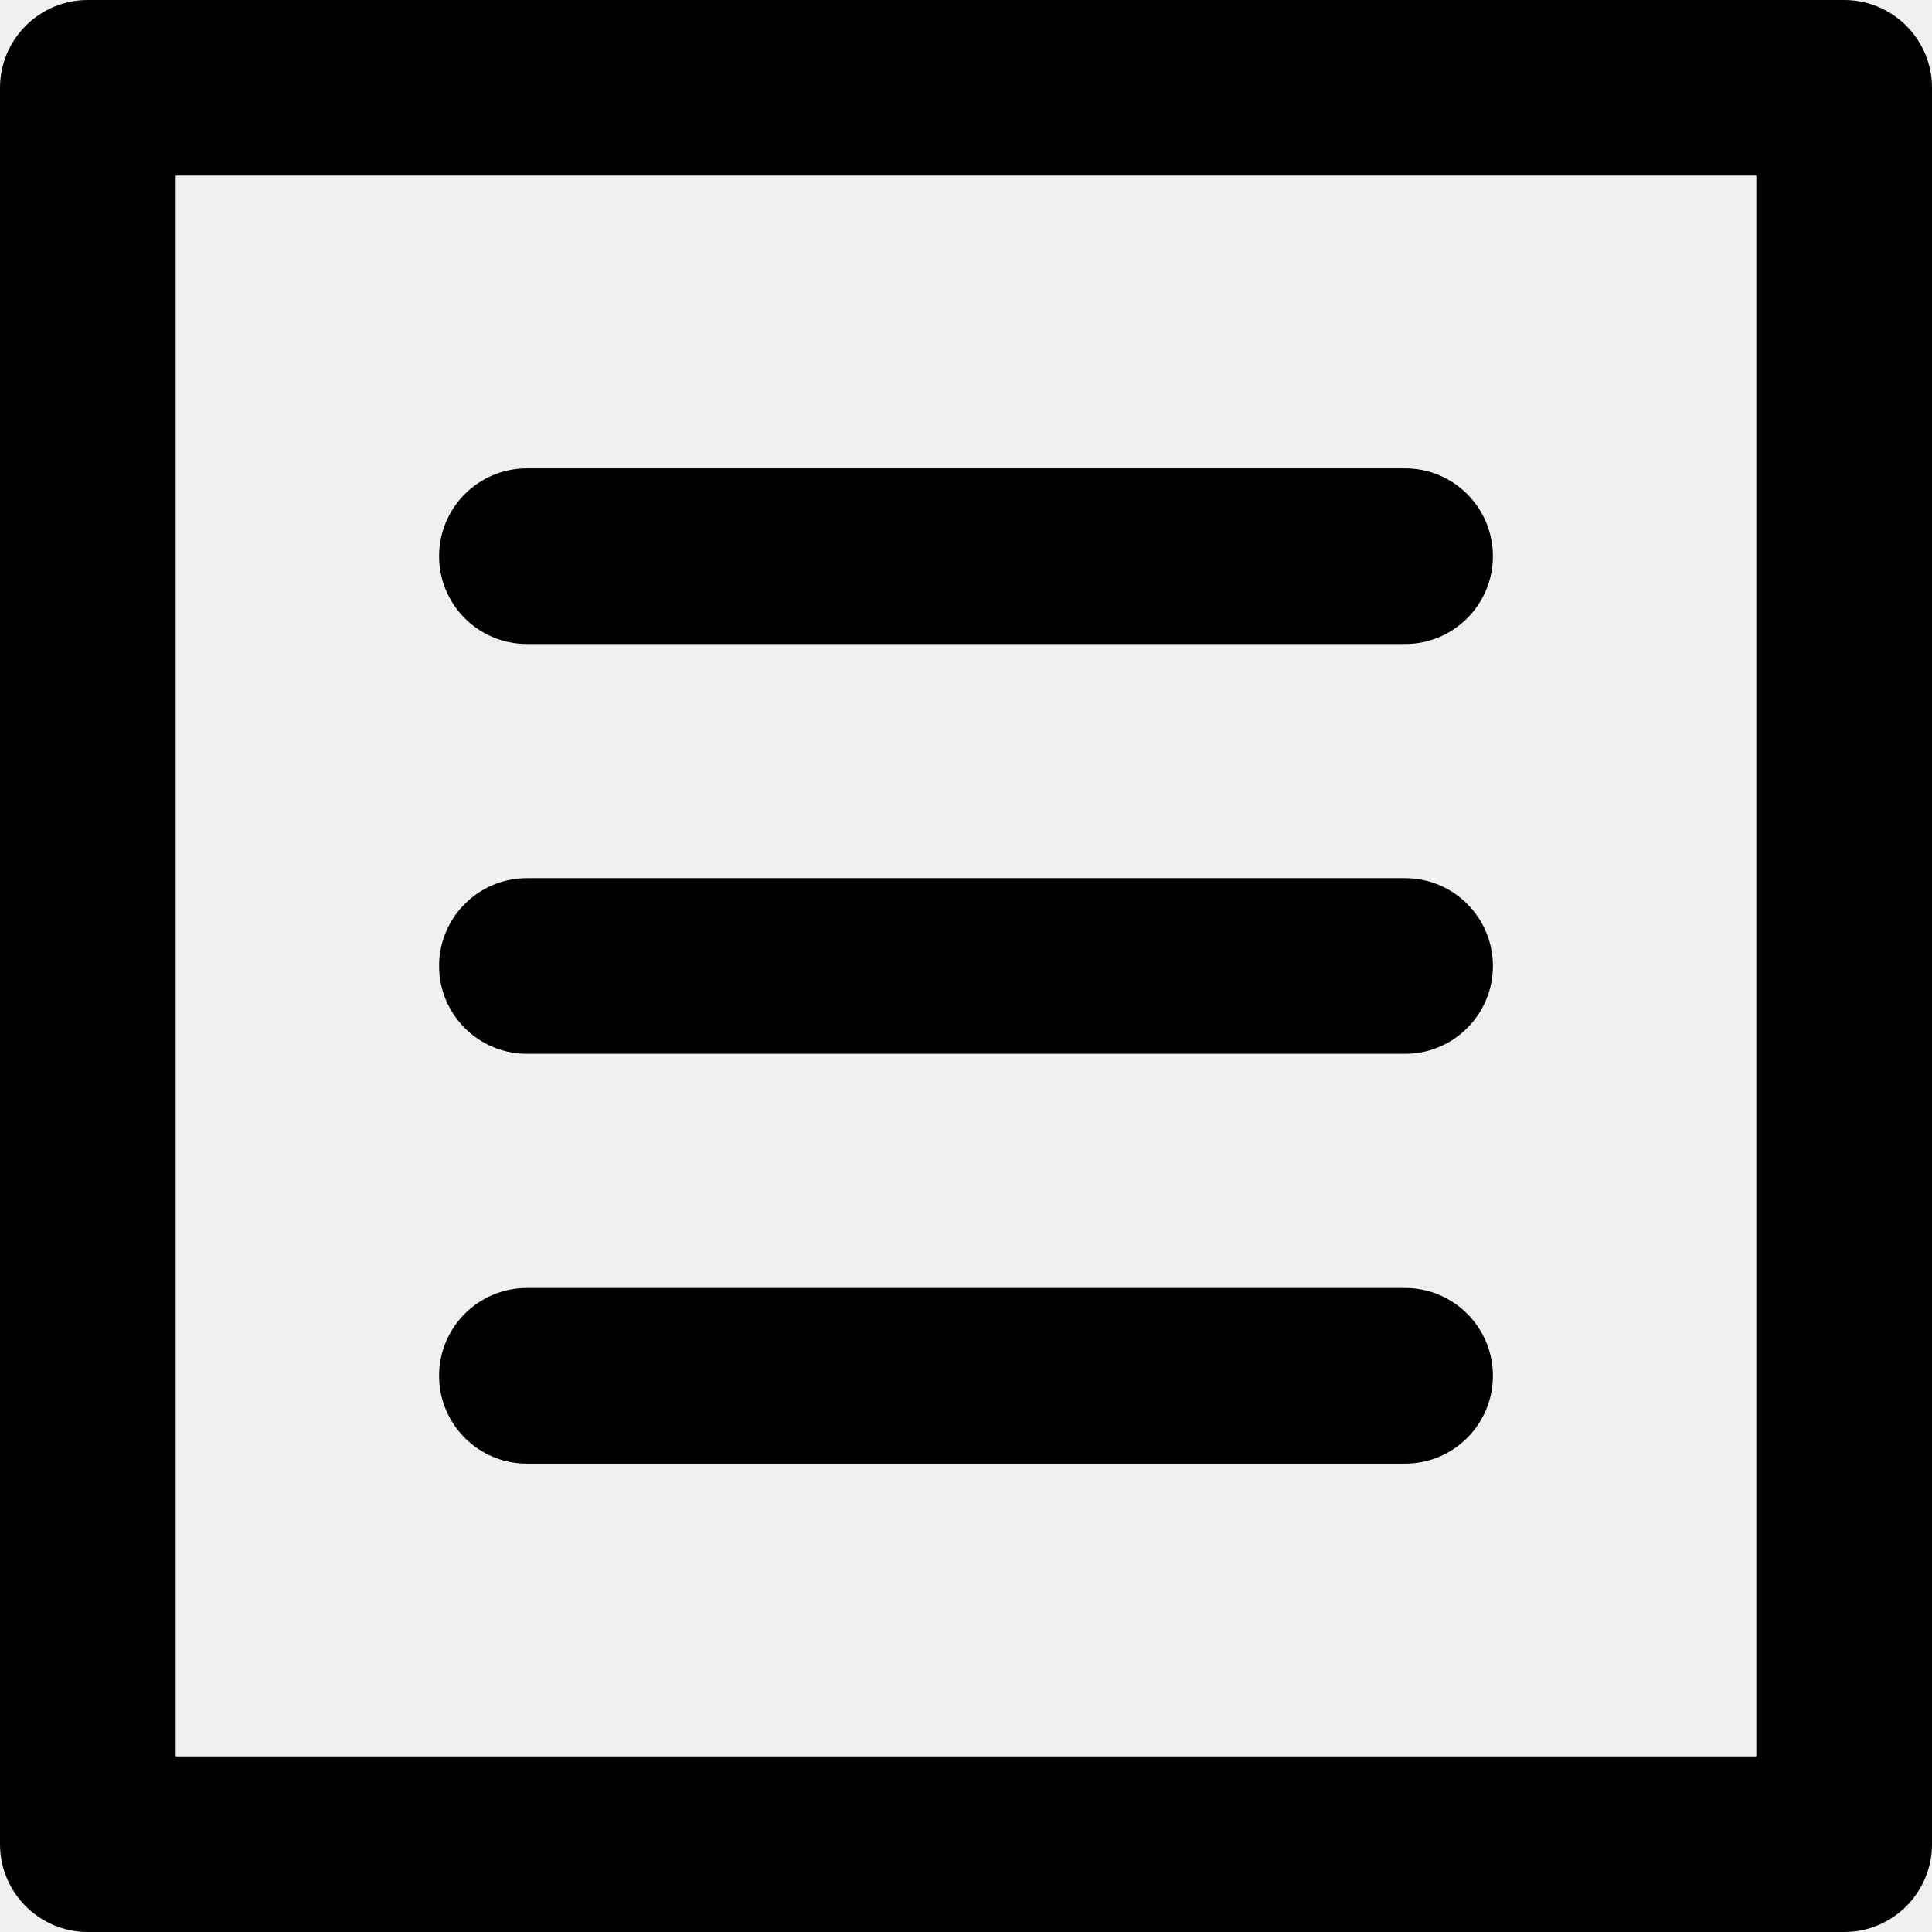
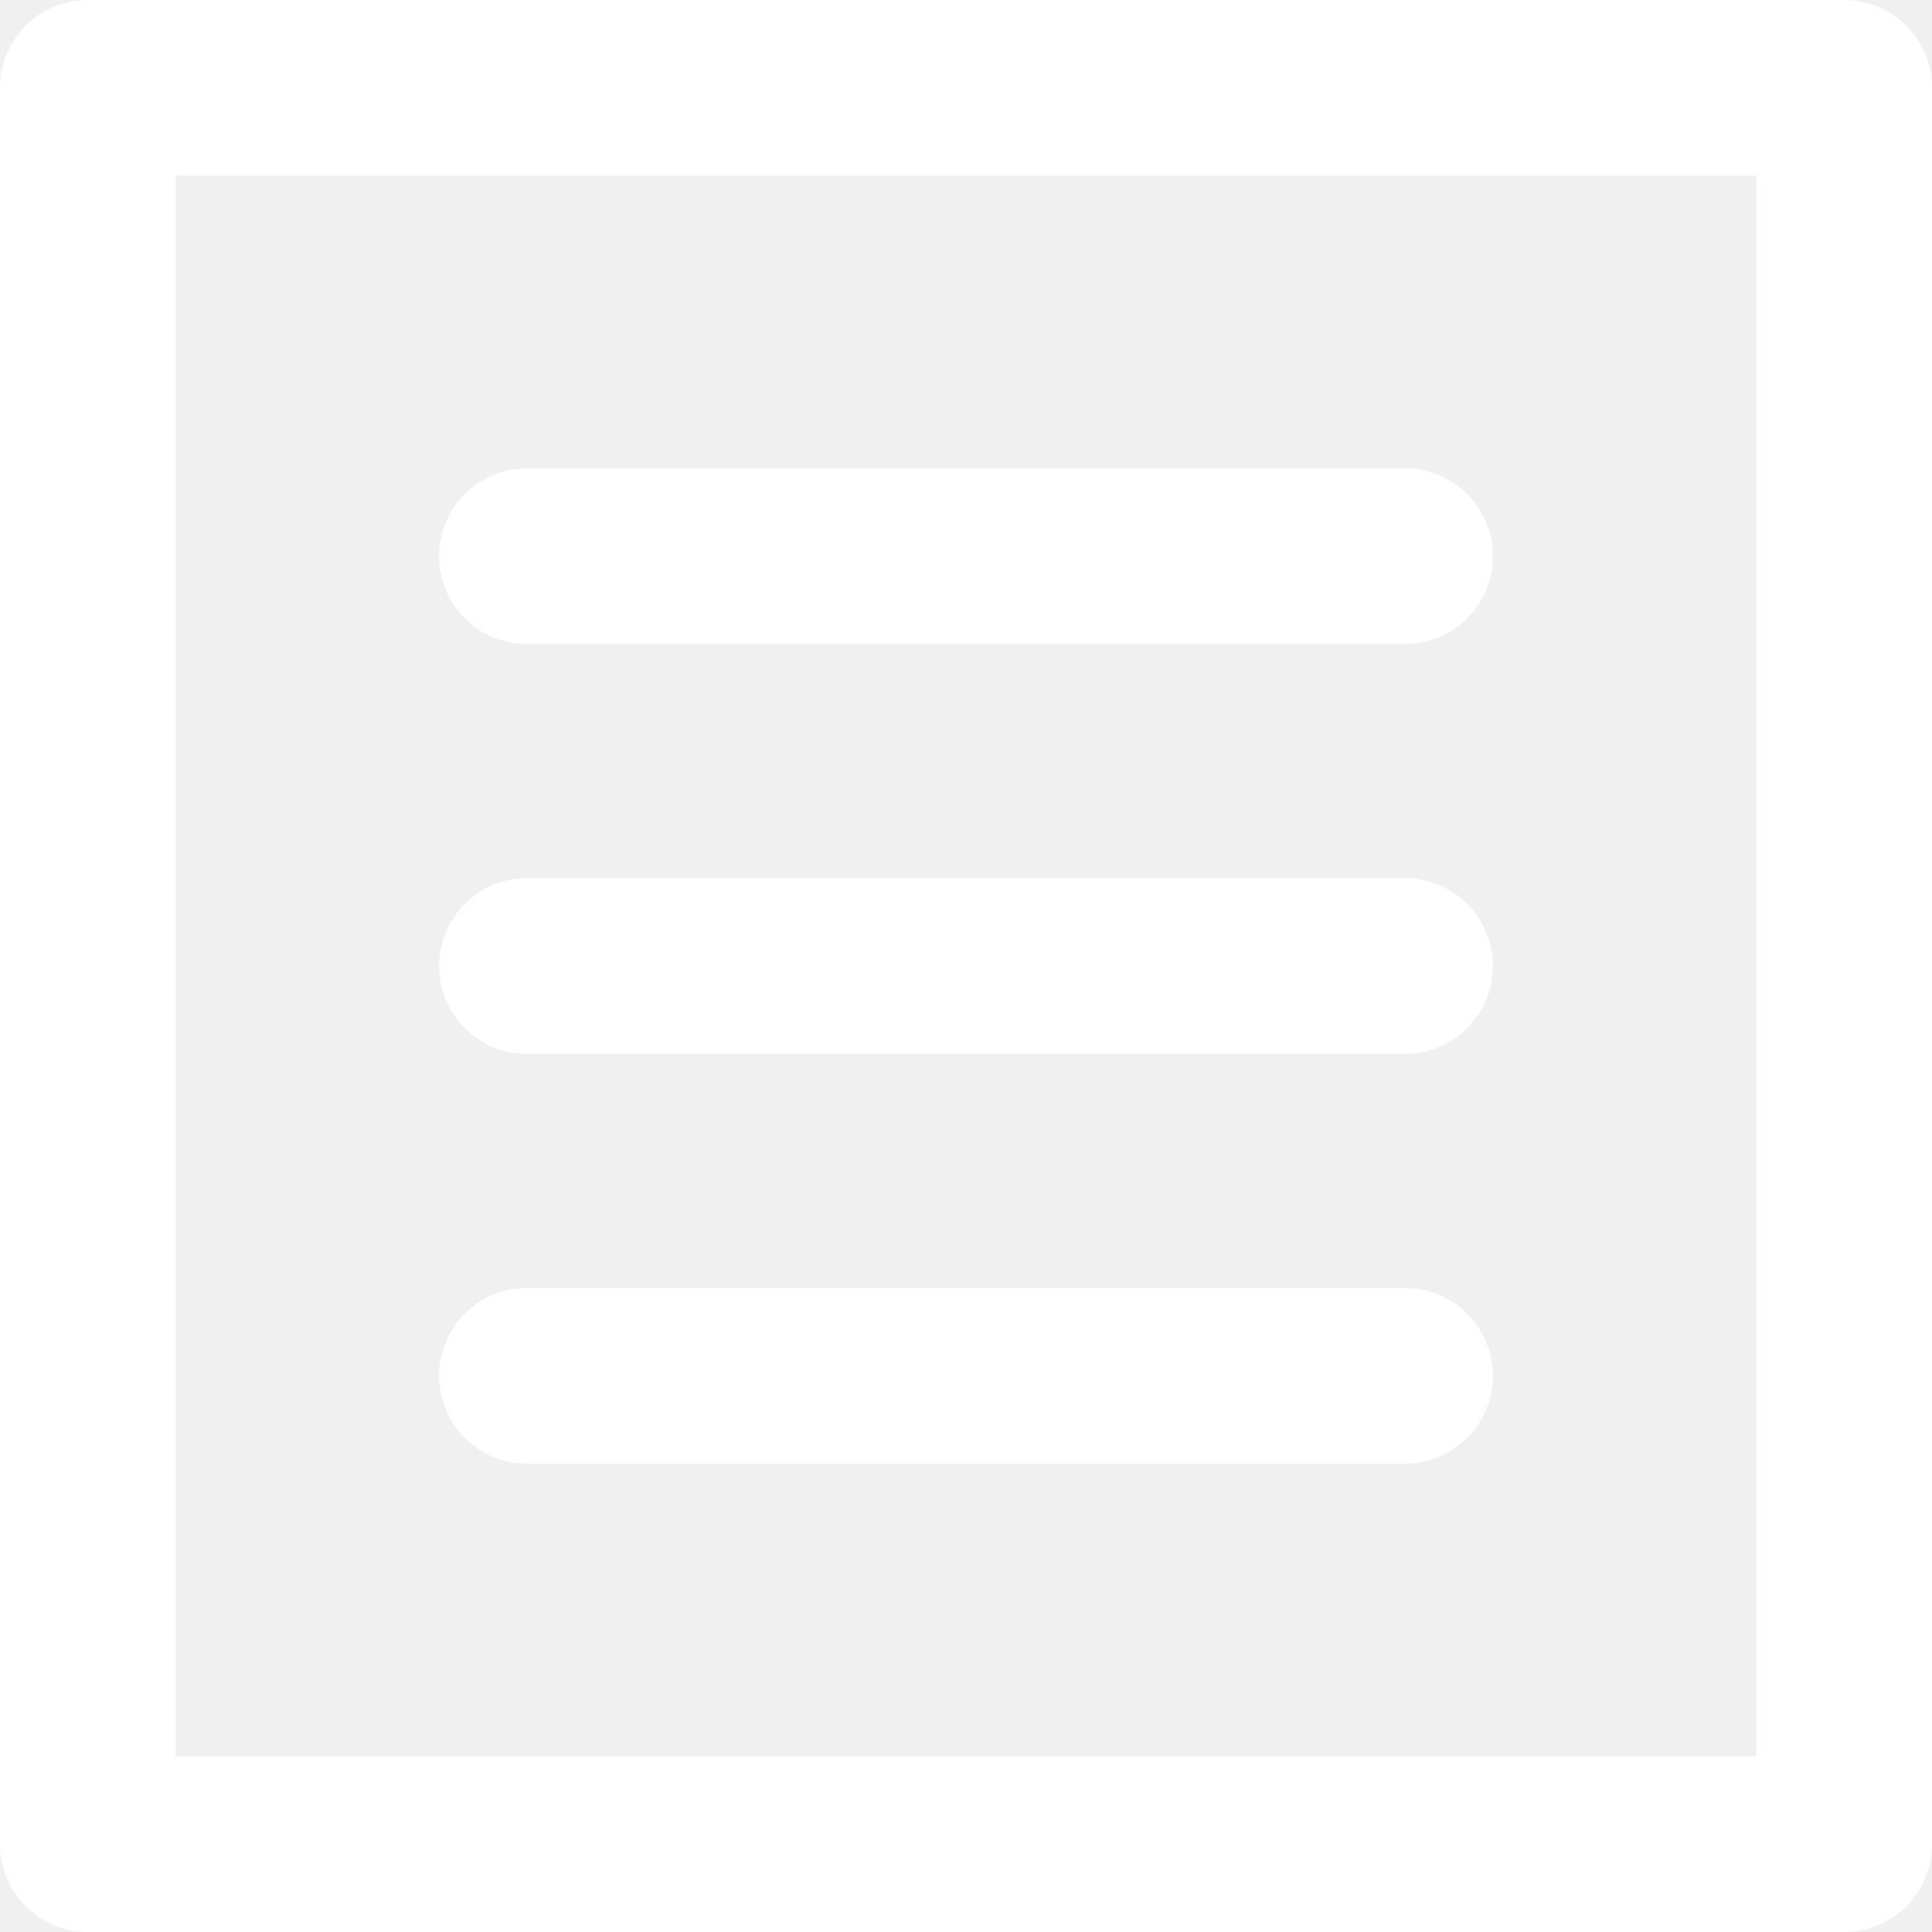
- <svg xmlns="http://www.w3.org/2000/svg" version="1.1" id="Capa_1" x="0px" y="0px" viewBox="0 0 330 330" style="enable-background:new 0 0 330 330; background-color: transparent;" xml:space="preserve">
+ <svg xmlns="http://www.w3.org/2000/svg" version="1.1" id="Capa_1" x="0px" y="0px" viewBox="0 0 330 330" style="enable-background:new 0 0 330 330; background-color: transparent; fill: #ffffff;" xml:space="preserve">
  <g>
    <path d="M315,0H15C6.716,0,0,6.716,0,15v300c0,8.284,6.716,15,15,15h300c8.284,0,15-6.716,15-15V15C330,6.716,323.284,0,315,0z    M300,300H30V30h270V300z" />
    <path d="M90.001,109.999h150c8.284,0,15-6.716,15-15s-6.716-15-15-15h-150c-8.284,0-15,6.716-15,15S81.717,109.999,90.001,109.999z   " />
    <path d="M90.001,179.999h150c8.284,0,15-6.716,15-15c0-8.284-6.716-15-15-15h-150c-8.284,0-15,6.716-15,15   C75.001,173.283,81.717,179.999,90.001,179.999z" />
    <path d="M90.001,249.999h150c8.284,0,15-6.716,15-15c0-8.284-6.716-15-15-15h-150c-8.284,0-15,6.716-15,15   C75.001,243.283,81.717,249.999,90.001,249.999z" />
  </g>
  <g>
</g>
  <g>
</g>
  <g>
</g>
  <g>
</g>
  <g>
</g>
  <g>
</g>
  <g>
</g>
  <g>
</g>
  <g>
</g>
  <g>
</g>
  <g>
</g>
  <g>
</g>
  <g>
</g>
  <g>
</g>
  <g>
</g>
</svg>
